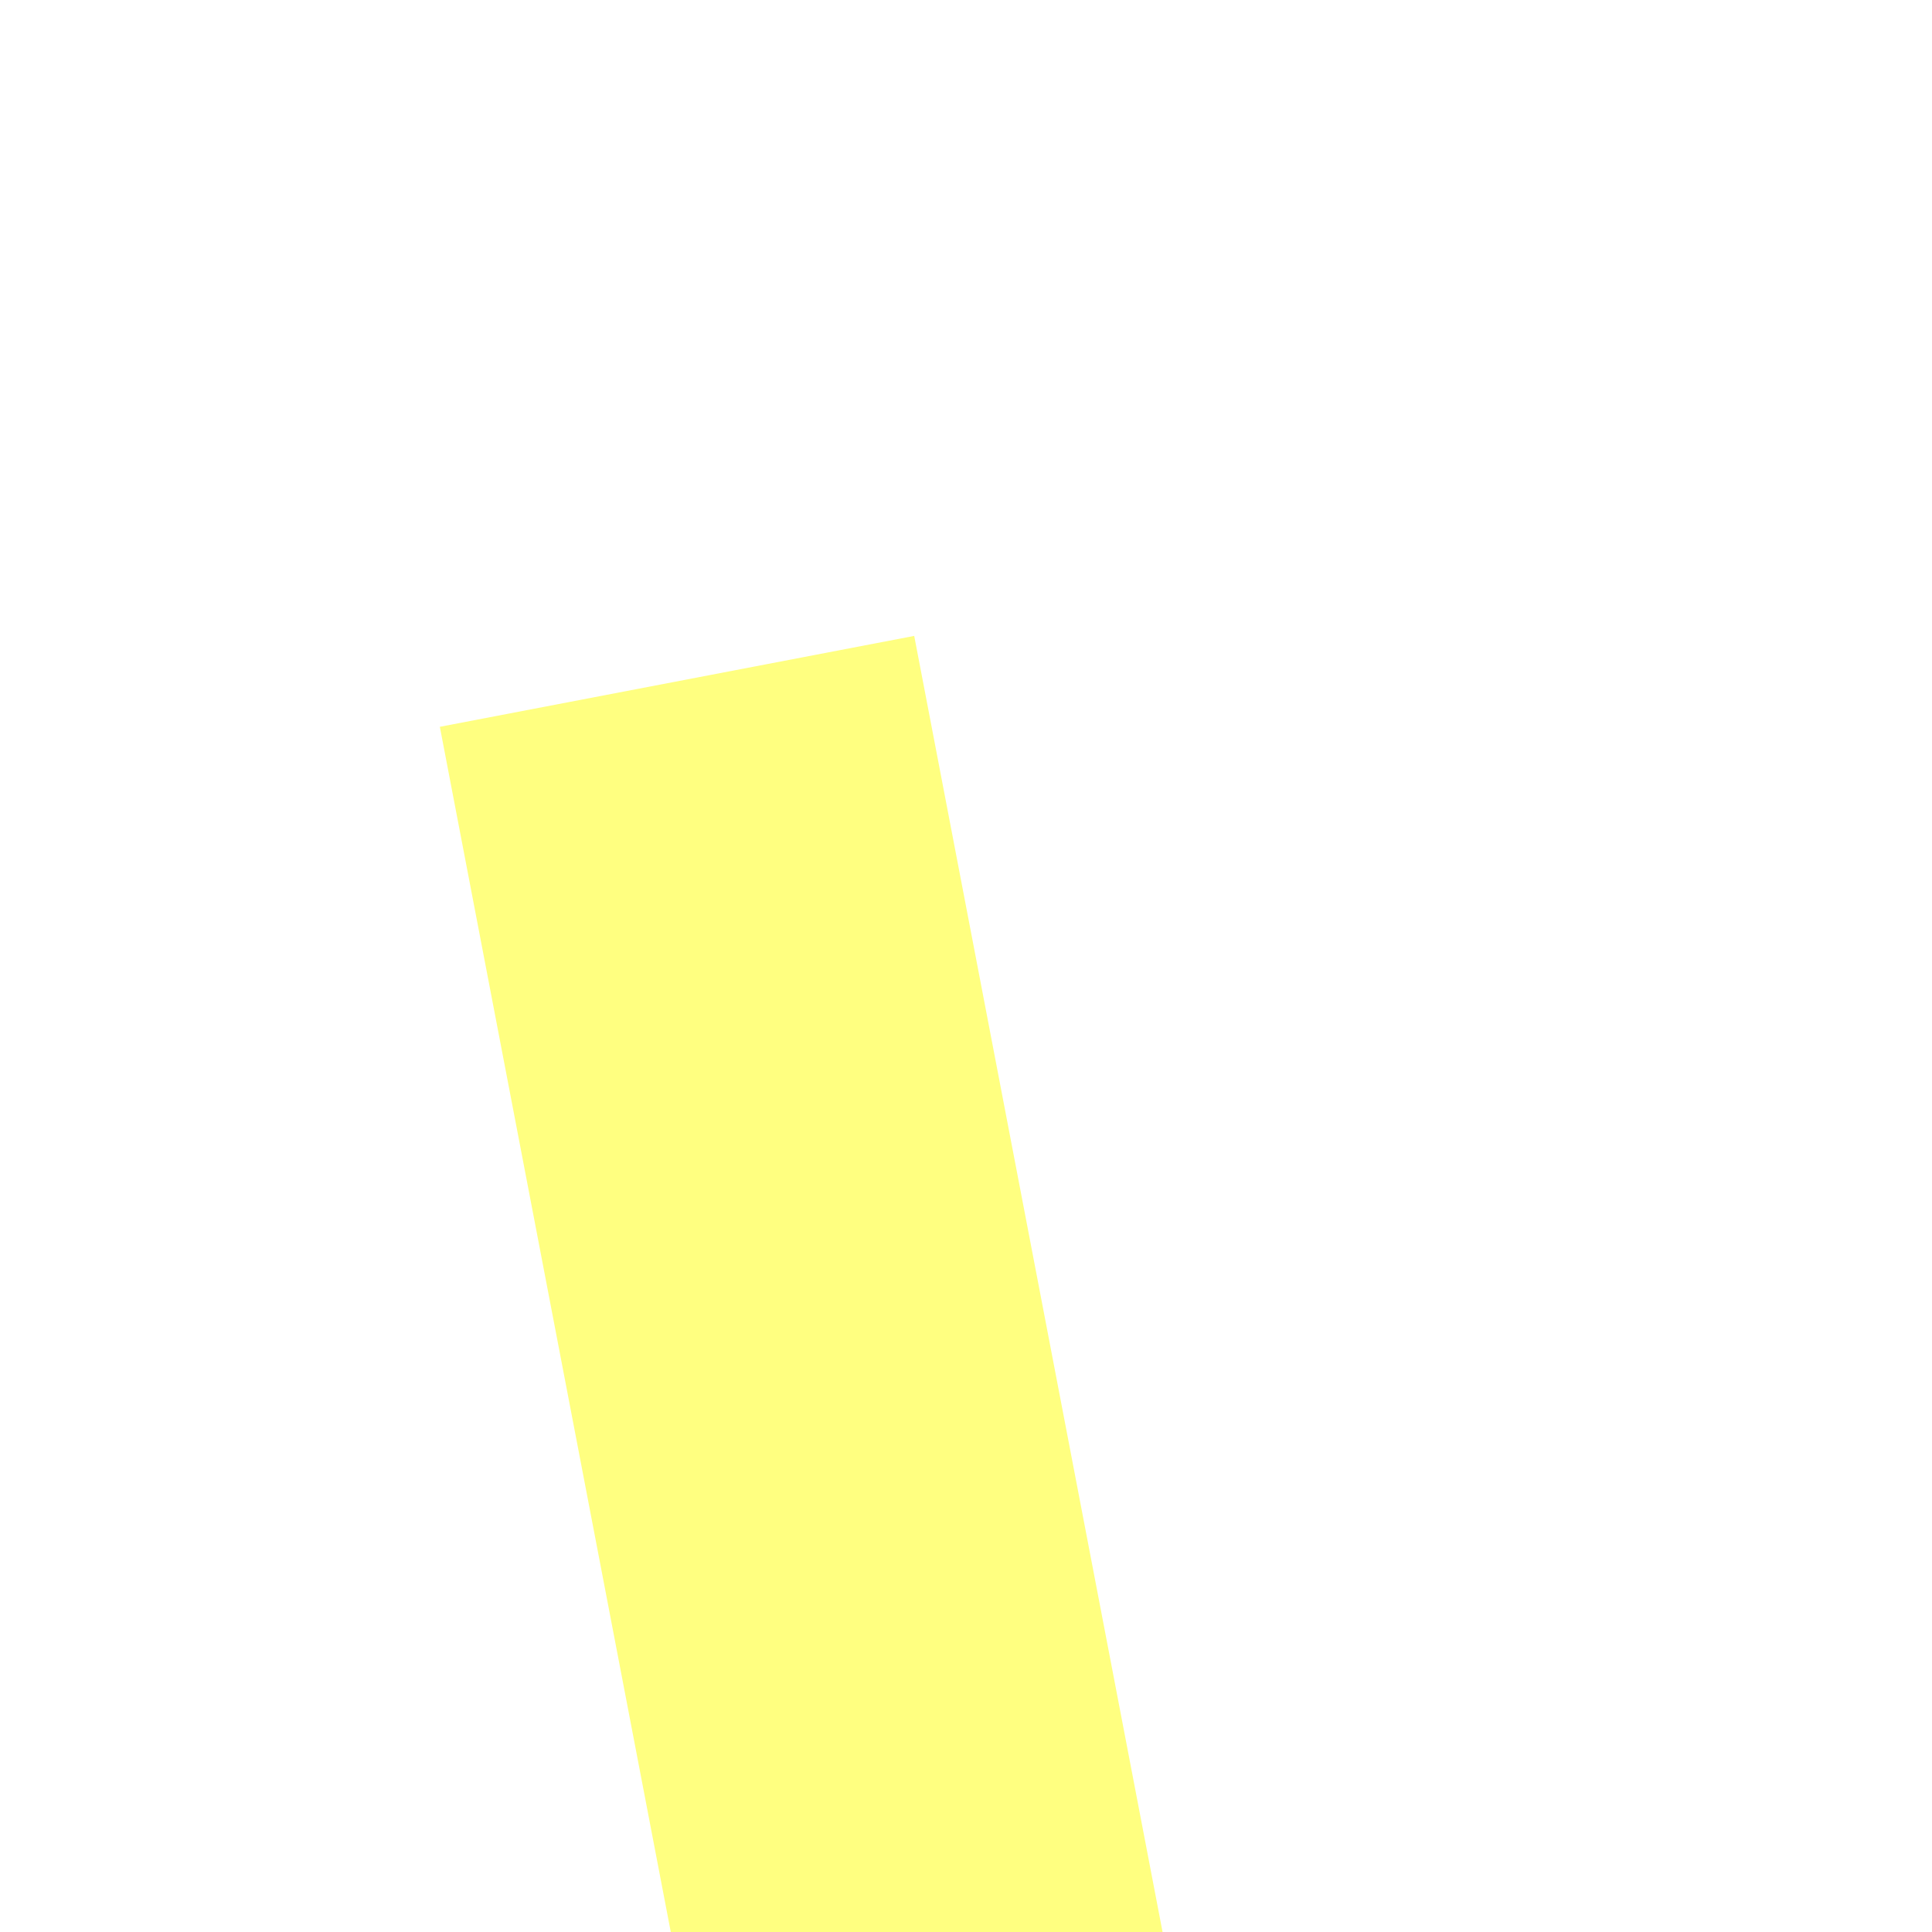
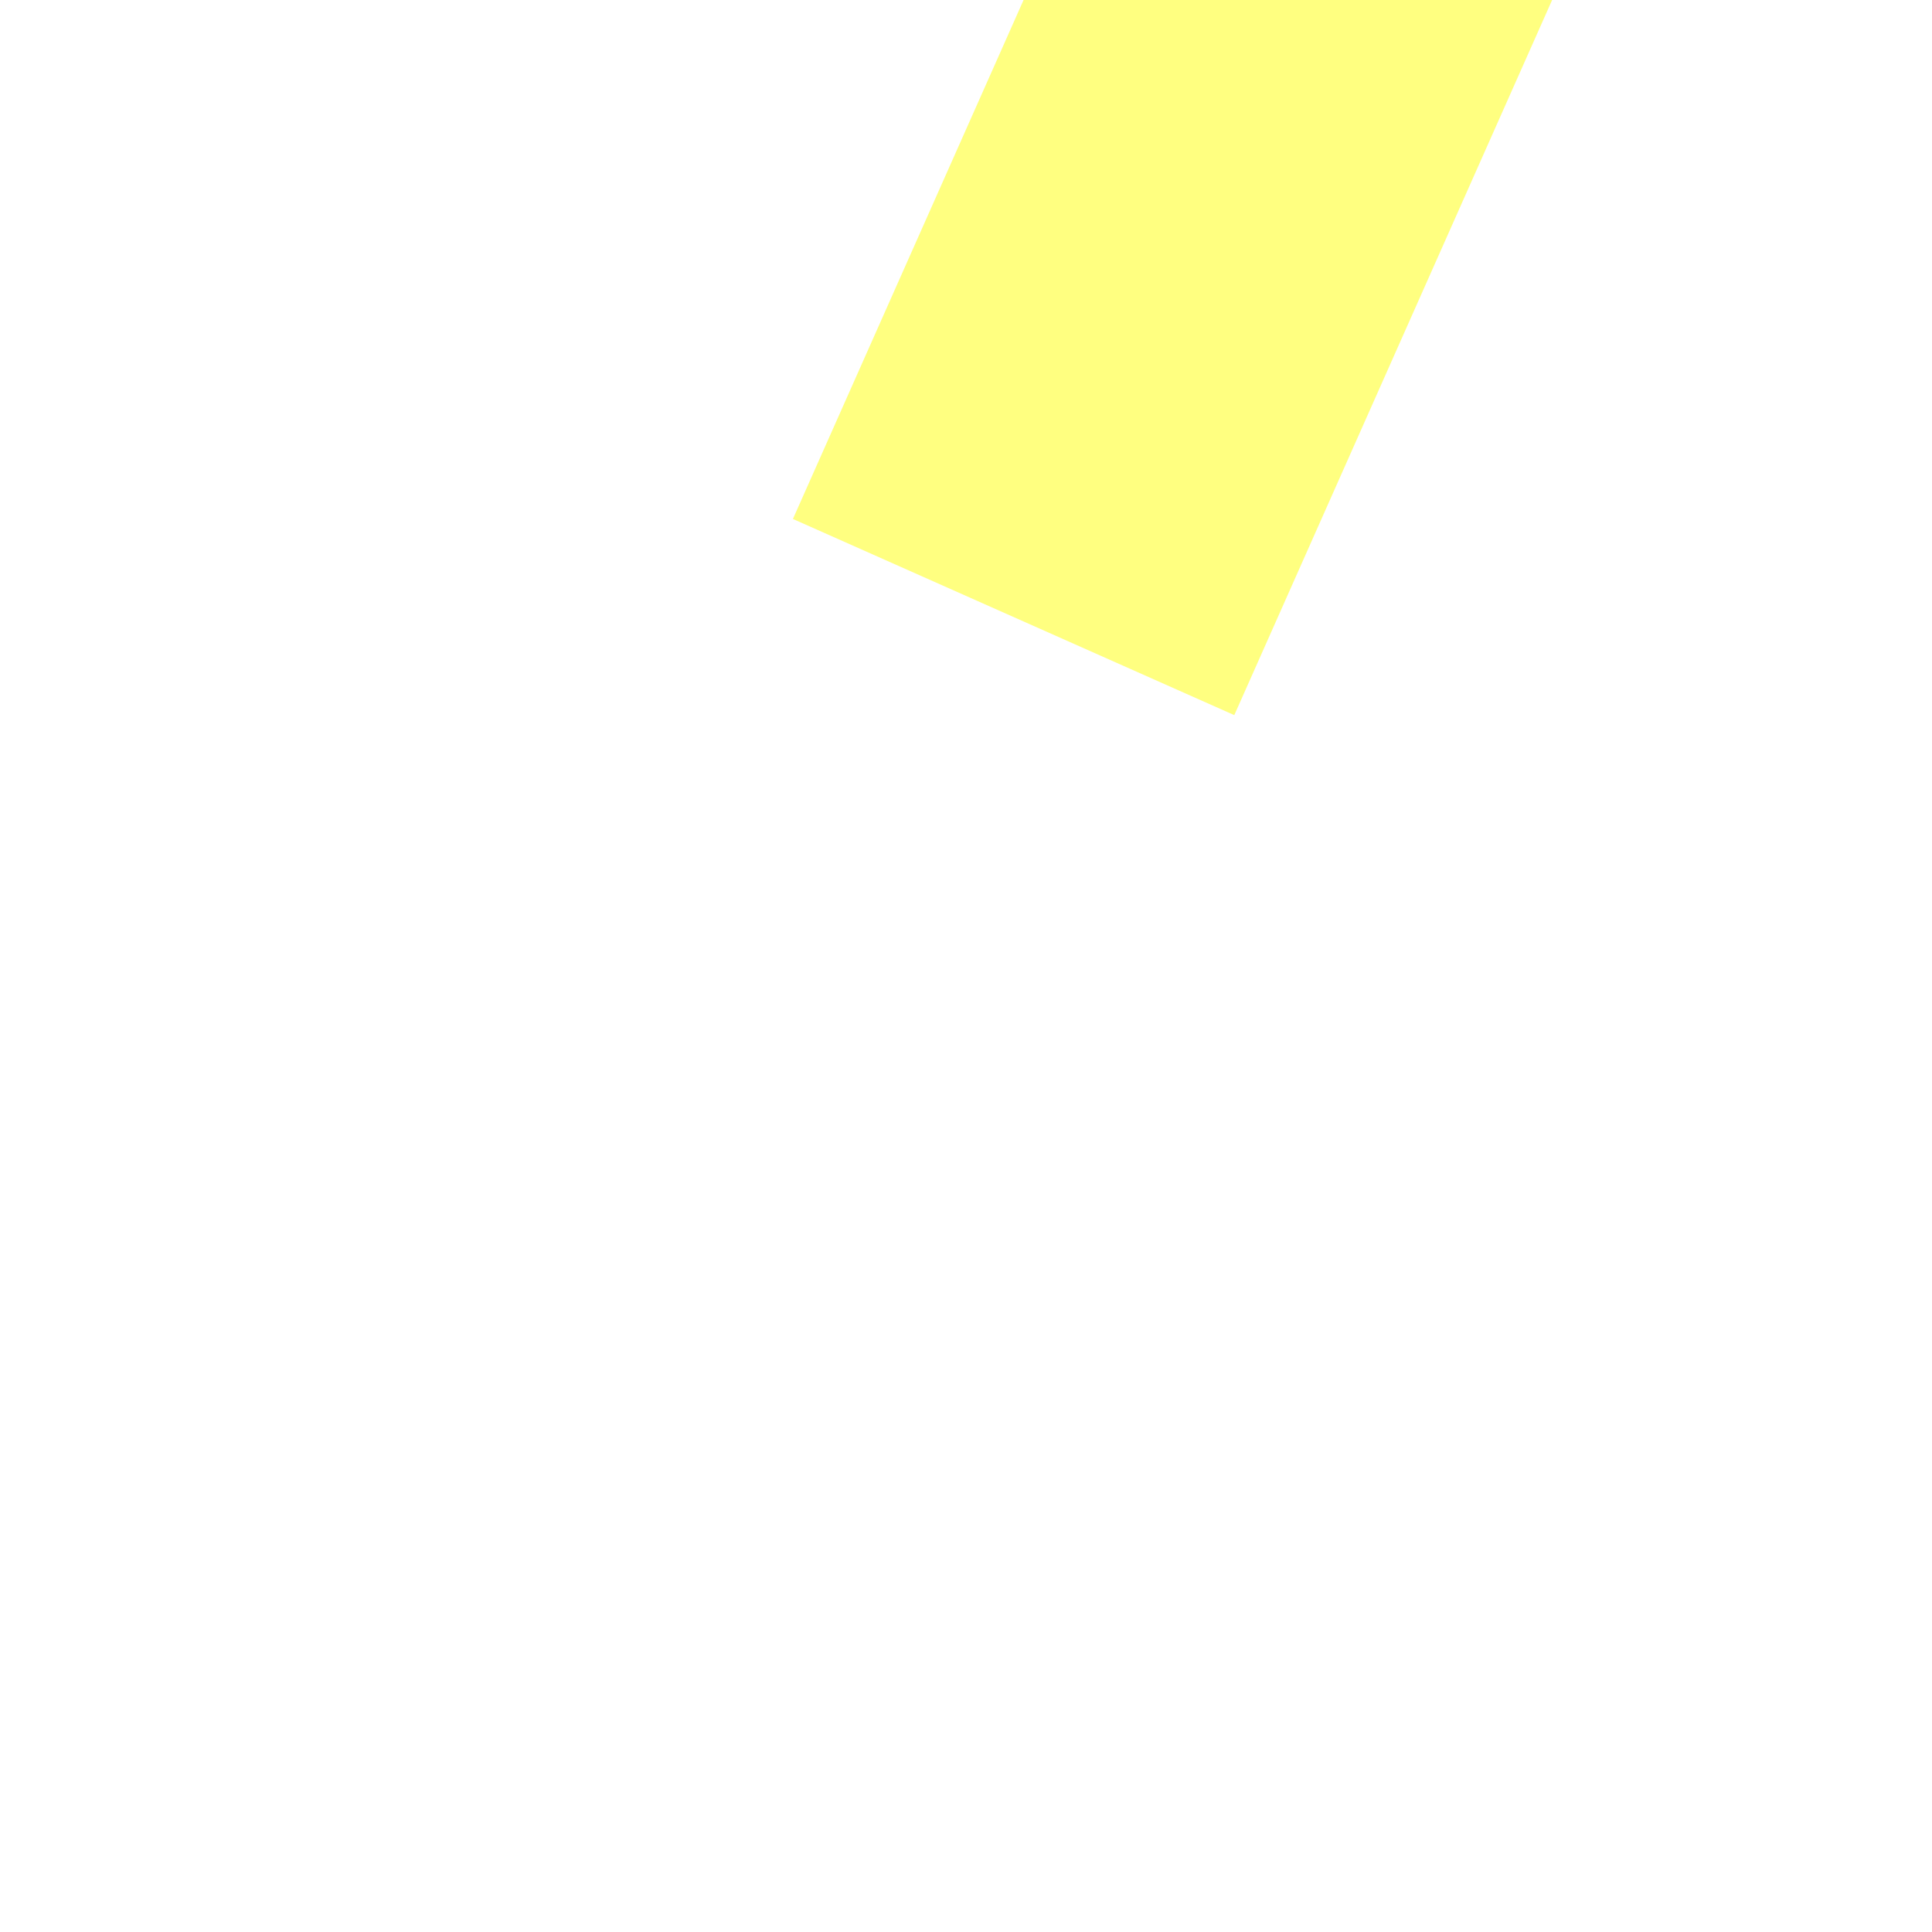
- <svg xmlns="http://www.w3.org/2000/svg" version="1.1" width="4px" height="4px" preserveAspectRatio="xMinYMid meet" viewBox="786 12303  4 2">
-   <path d="M 842 12359.8  L 848 12353.5  L 842 12347.2  L 842 12359.8  Z " fill-rule="nonzero" fill="#ffff80" stroke="none" transform="matrix(0.1881924 0.9821322 -0.9821322 0.1881924 12779.78 9245.905 )" />
-   <path d="M 746 12353.5  L 843 12353.5  " stroke-width="1" stroke-dasharray="9,4" stroke="#ffff80" fill="none" transform="matrix(0.1881924 0.9821322 -0.9821322 0.1881924 12779.78 9245.905 )" />
+ <svg xmlns="http://www.w3.org/2000/svg" version="1.1" width="4px" height="4px" preserveAspectRatio="xMinYMid meet" viewBox="782 11693  4 2">
+   <path d="M 847 11654.8  L 853 11648.5  L 847 11642.2  L 847 11654.8  Z " fill-rule="nonzero" fill="#ffff80" stroke="none" transform="matrix(0.4061385 -0.9138115 0.9138115 0.4061385 -10167.069 7652.301 )" />
+   <path d="M 755 11648.5  L 848 11648.5  " stroke-width="1" stroke-dasharray="9,4" stroke="#ffff80" fill="none" transform="matrix(0.4061385 -0.9138115 0.9138115 0.4061385 -10167.069 7652.301 )" />
</svg>
